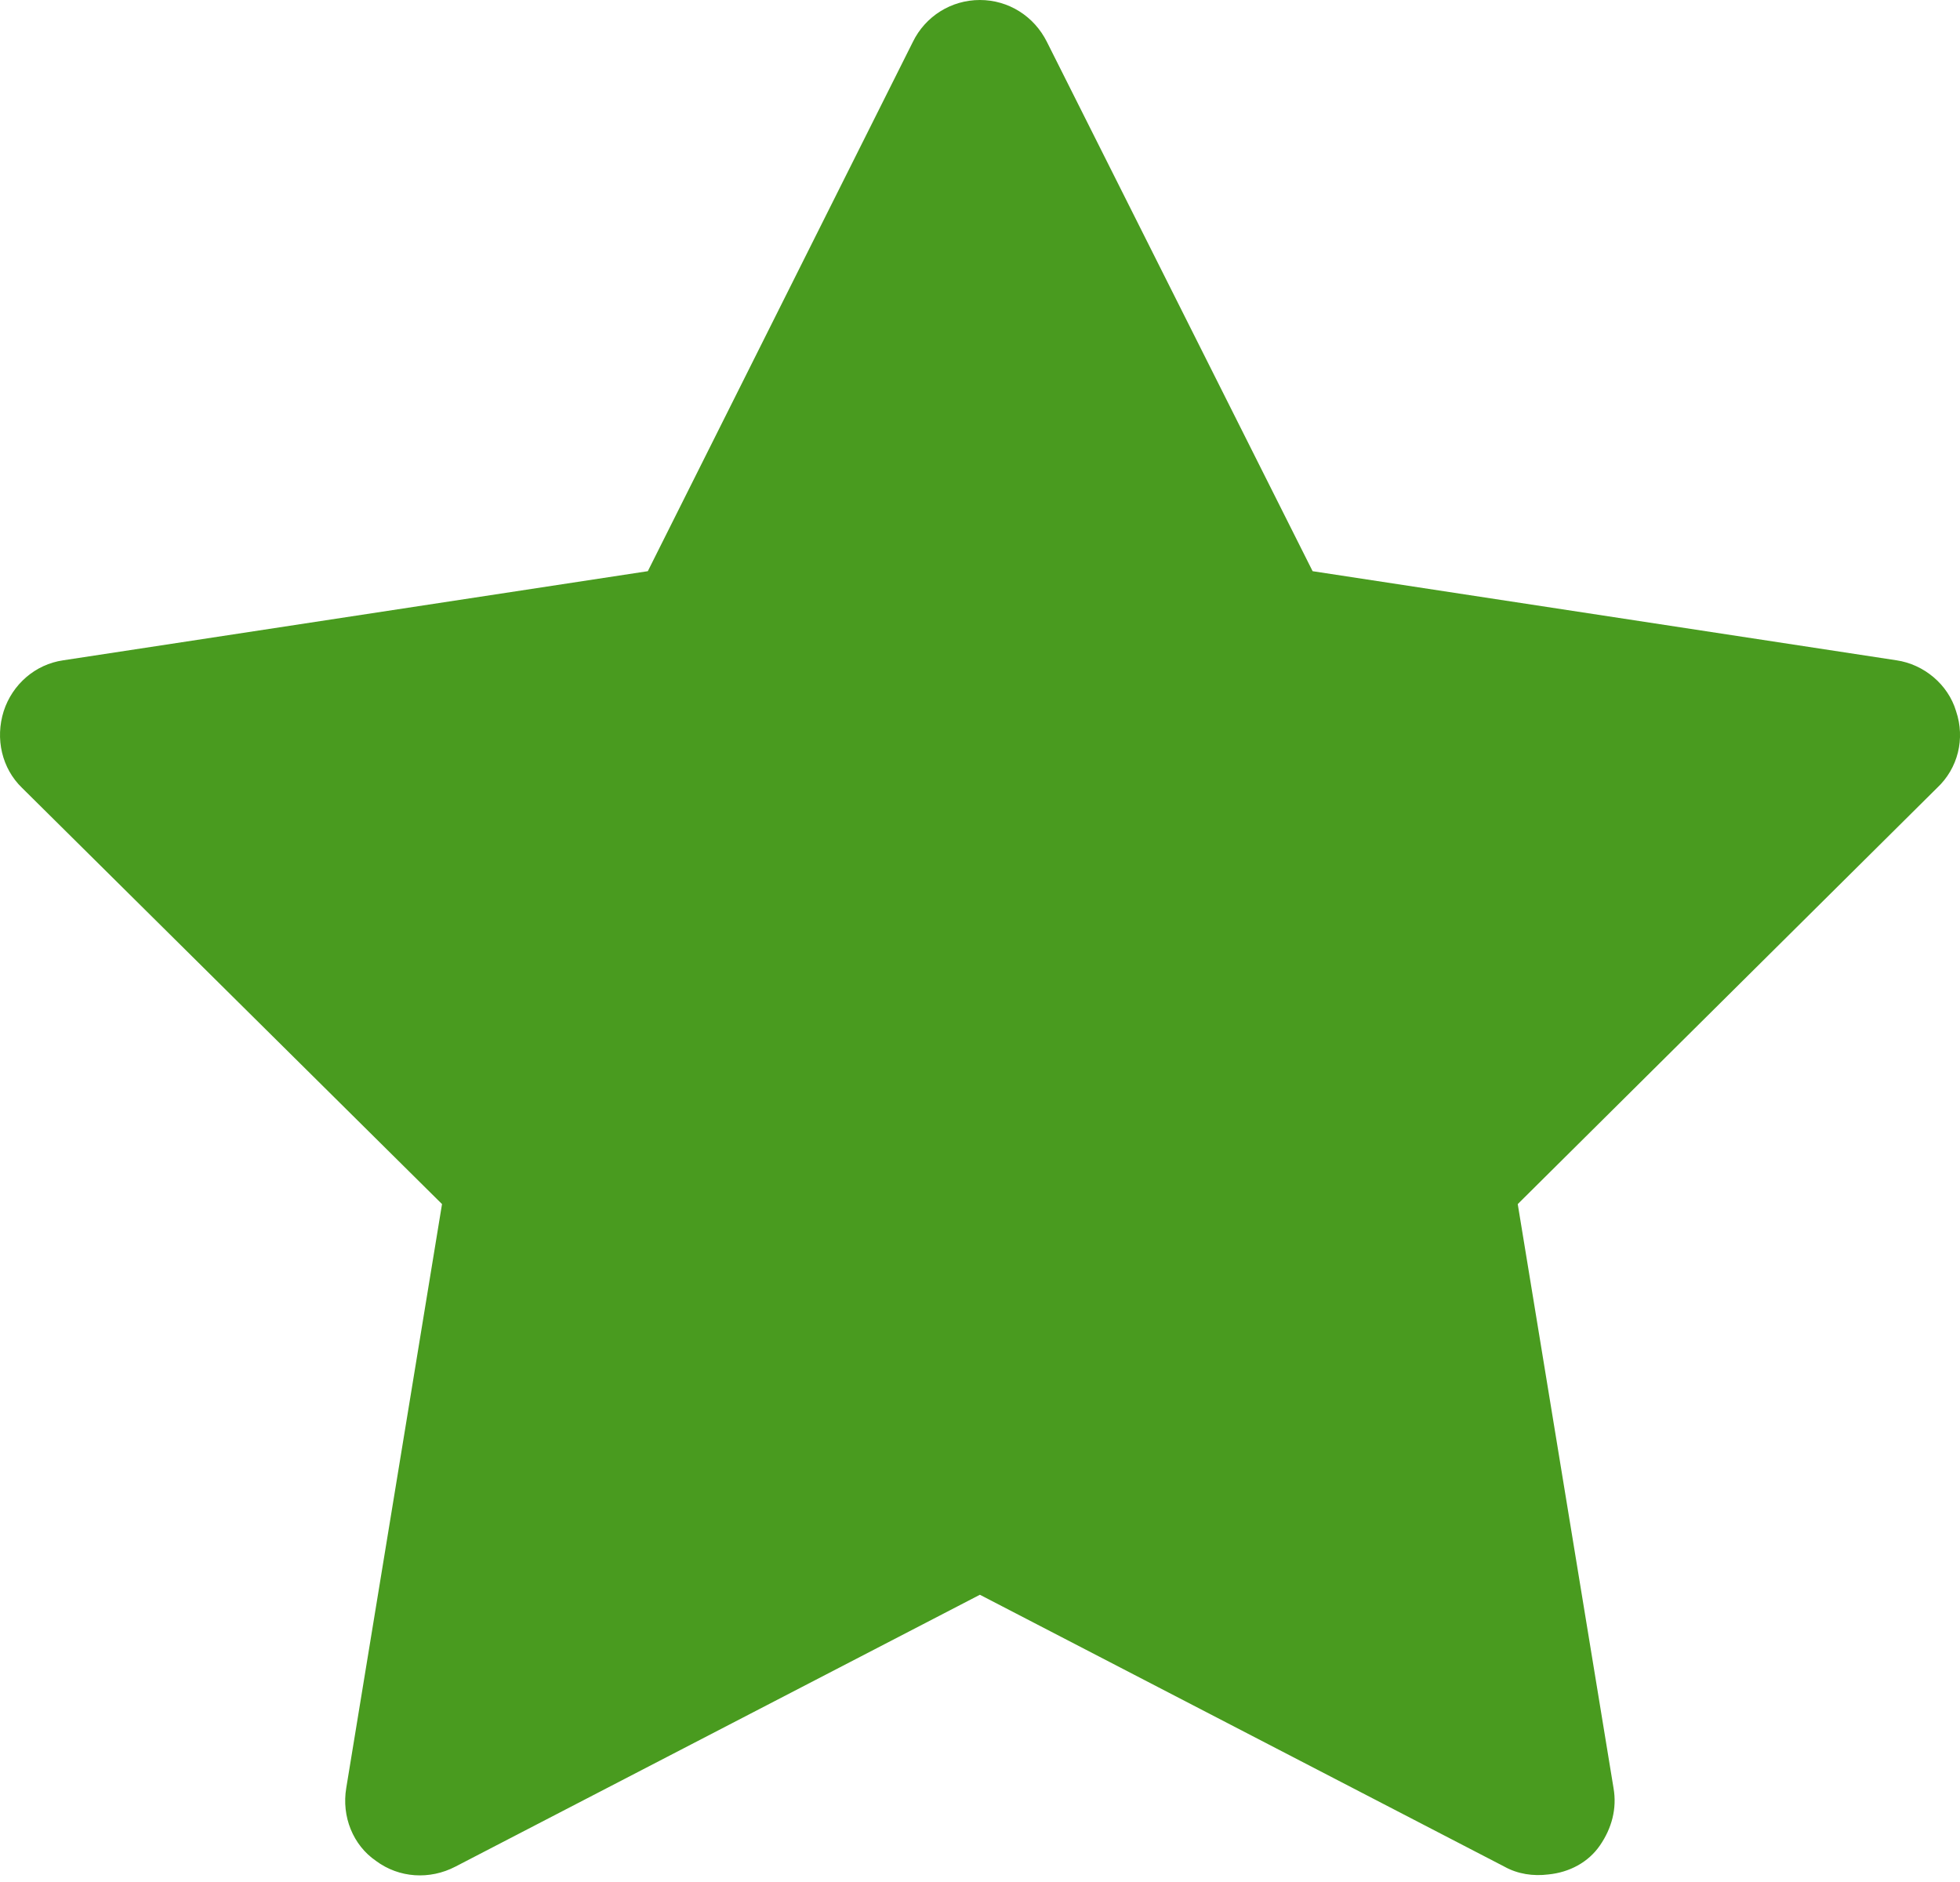
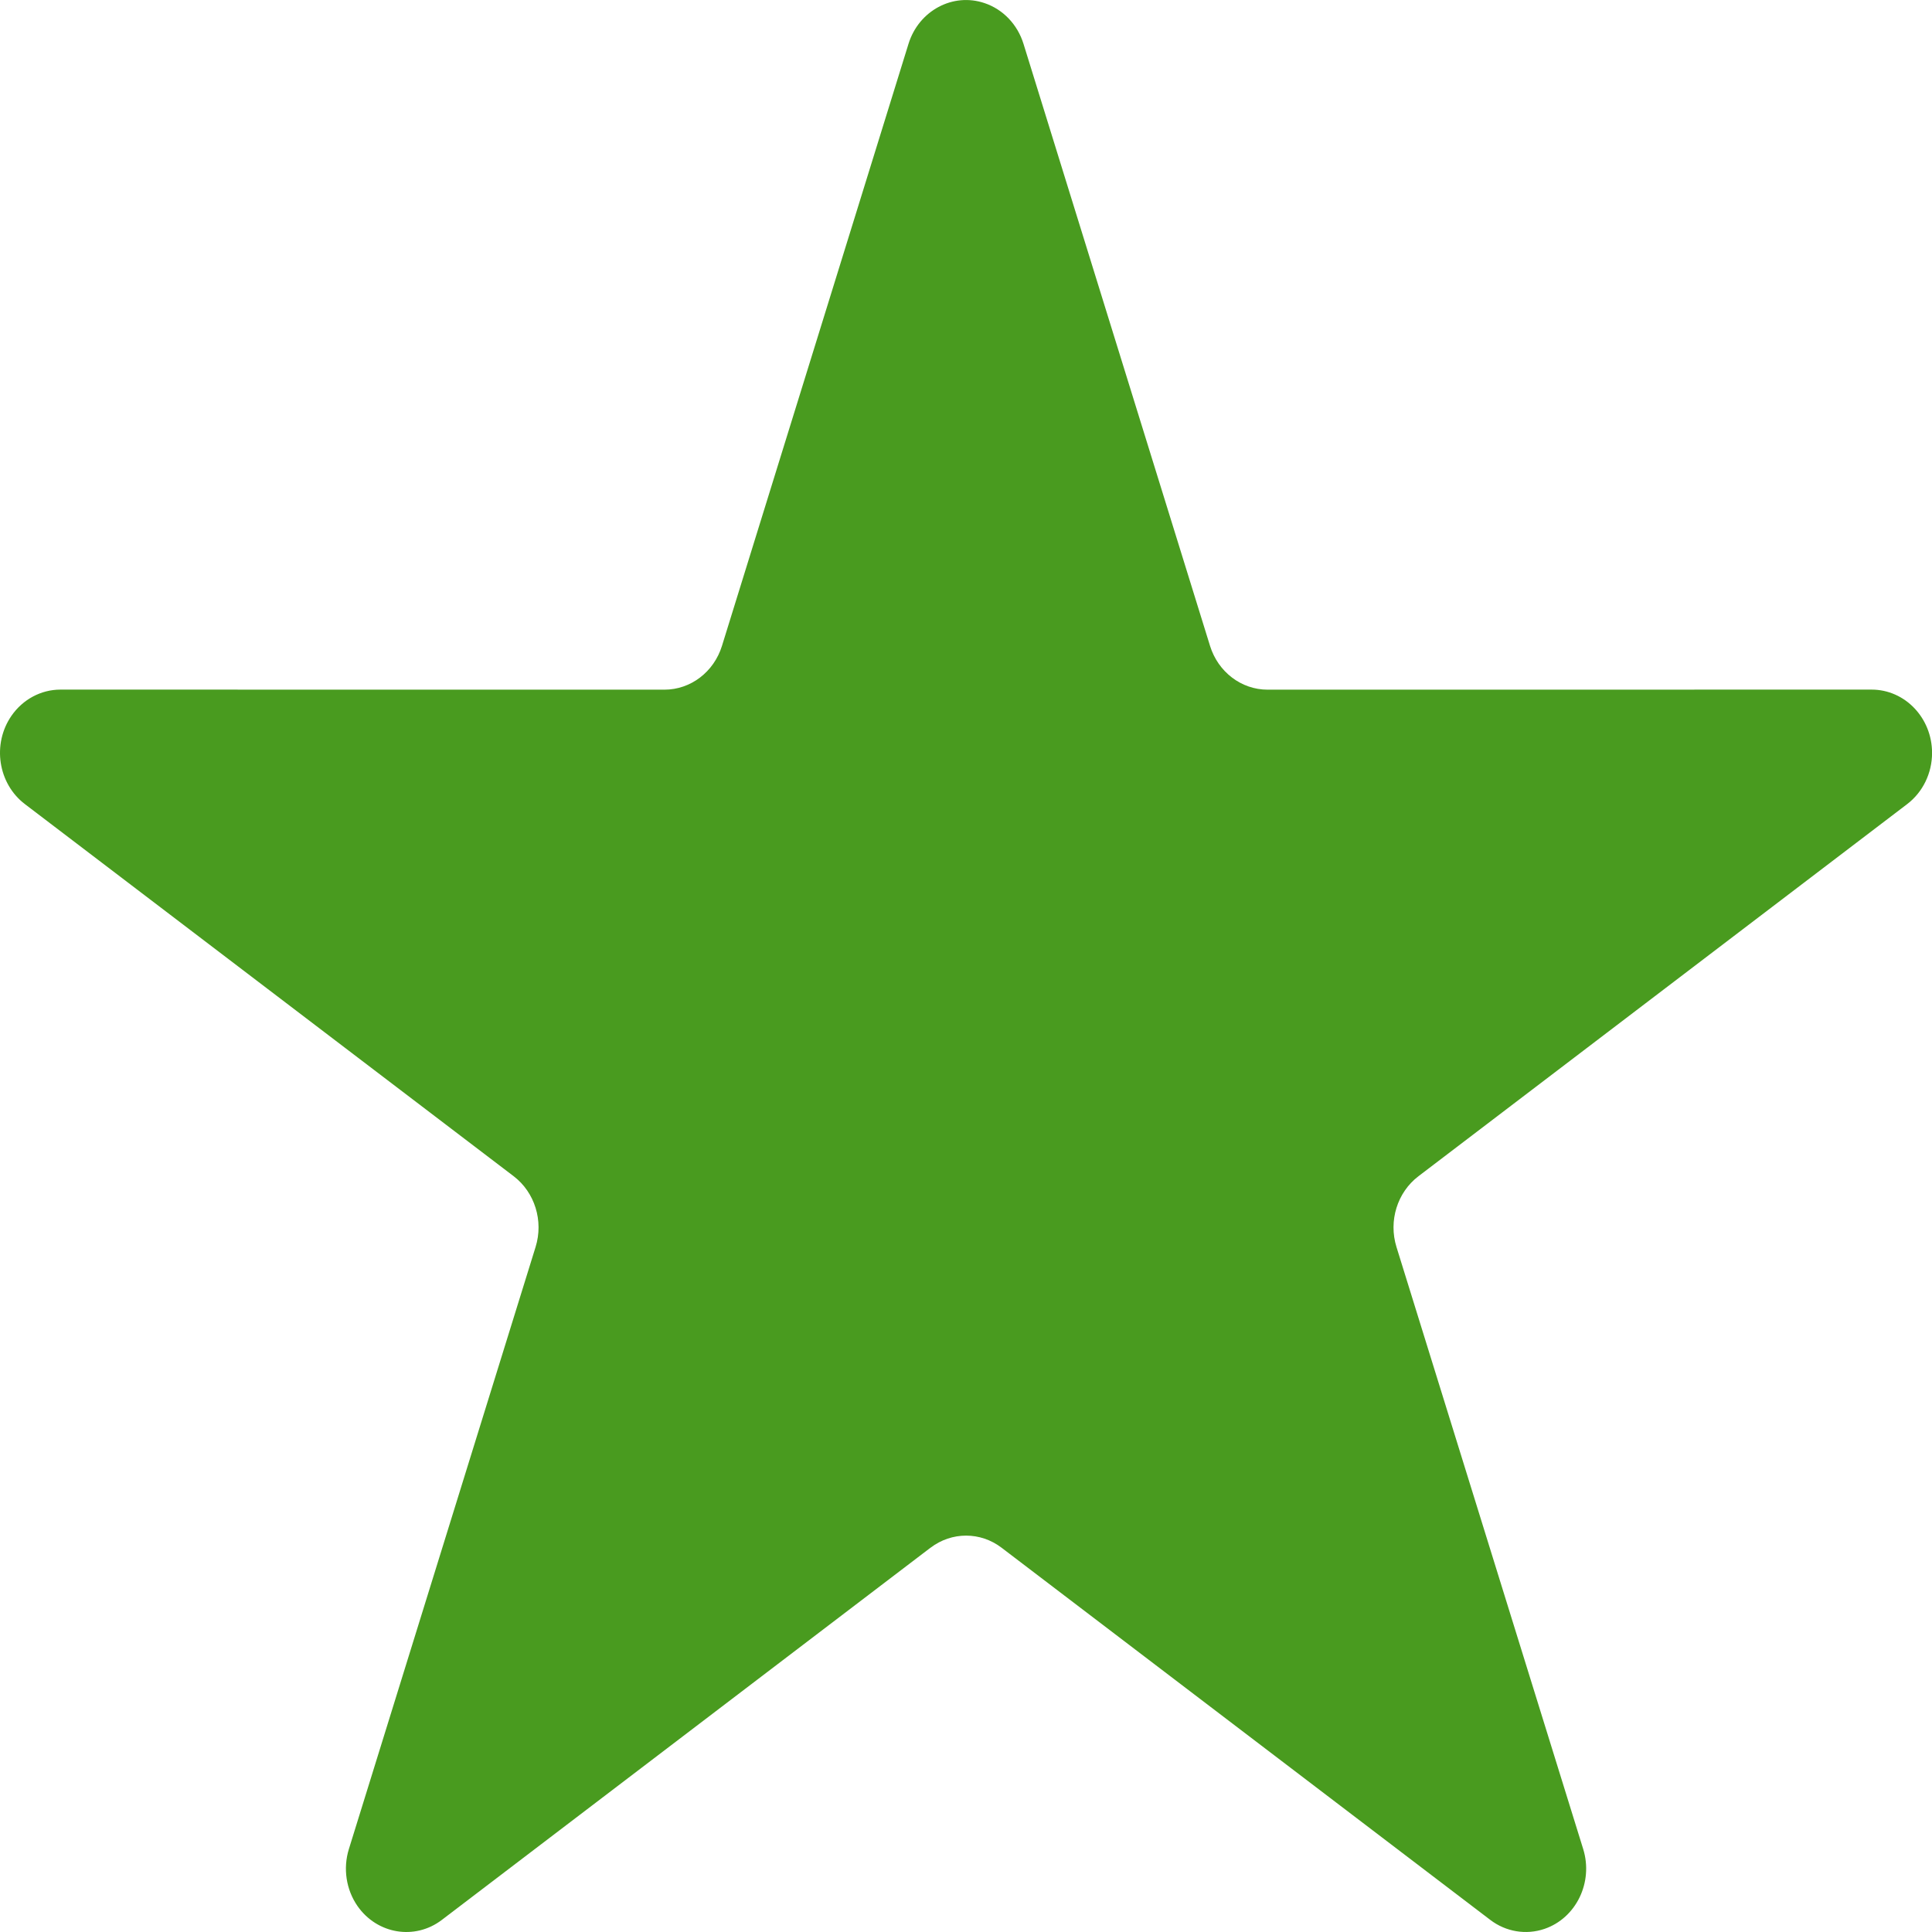
- <svg xmlns="http://www.w3.org/2000/svg" height="48" viewBox="0 0 50 48" width="50">
-   <path d="m39.502 47.807c.532-.053 1.015-.307 1.313-.74s.439-.935.346-1.465l-2.443-14.892 10.699-10.617c.529-.495.721-1.252.483-1.954-.204-.686-.825-1.196-1.519-1.298l-14.896-2.273-6.778-13.499c-.327-.656-.98-1.069-1.71-1.069-.729 0-1.39.413-1.71 1.069l-6.761 13.499-14.914 2.273c-.71.102-1.297.612-1.518 1.298-.221.702-.046 1.458.467 1.954l10.715 10.617-2.443 14.892c-.122.729.172 1.459.76 1.861.587.436 1.369.486 2.024.145l13.38-6.934 13.38 6.934c.343.191.735.248 1.125.199z" fill="#499b1f" />
+ <svg xmlns="http://www.w3.org/2000/svg" width="32" height="32" viewBox="0 0 32 32">
+   <g fill="none" fill-rule="evenodd">
+     <g fill="#499B1F">
+       <g>
+         <g>
+           <g>
+             <g>
+               <path d="M91.412 29.635L83.318 35.8c-.447.34-1.073.236-1.398-.232-.188-.272-.24-.622-.142-.94l3.093-9.974c.134-.432-.013-.905-.363-1.172l-8.095-6.163c-.447-.34-.547-.996-.222-1.465.188-.271.49-.432.81-.432l10.005.001c.433 0 .818-.293.952-.725l3.09-9.973c.171-.55.736-.852 1.261-.673.305.103.544.354.643.673l3.09 9.973c.134.432.519.725.952.725L107 15.422c.553 0 1.001.47 1.001 1.049 0 .335-.153.65-.413.848l-8.094 6.163c-.351.267-.498.74-.364 1.172l3.093 9.973c.17.55-.117 1.143-.643 1.322-.304.103-.638.048-.897-.15l-8.094-6.164c-.35-.267-.825-.267-1.176 0z" transform="translate(-262 -341) translate(0 236) translate(116 68) translate(0 32) translate(70 1)" />
+             </g>
+           </g>
+         </g>
+       </g>
+     </g>
+   </g>
</svg>
